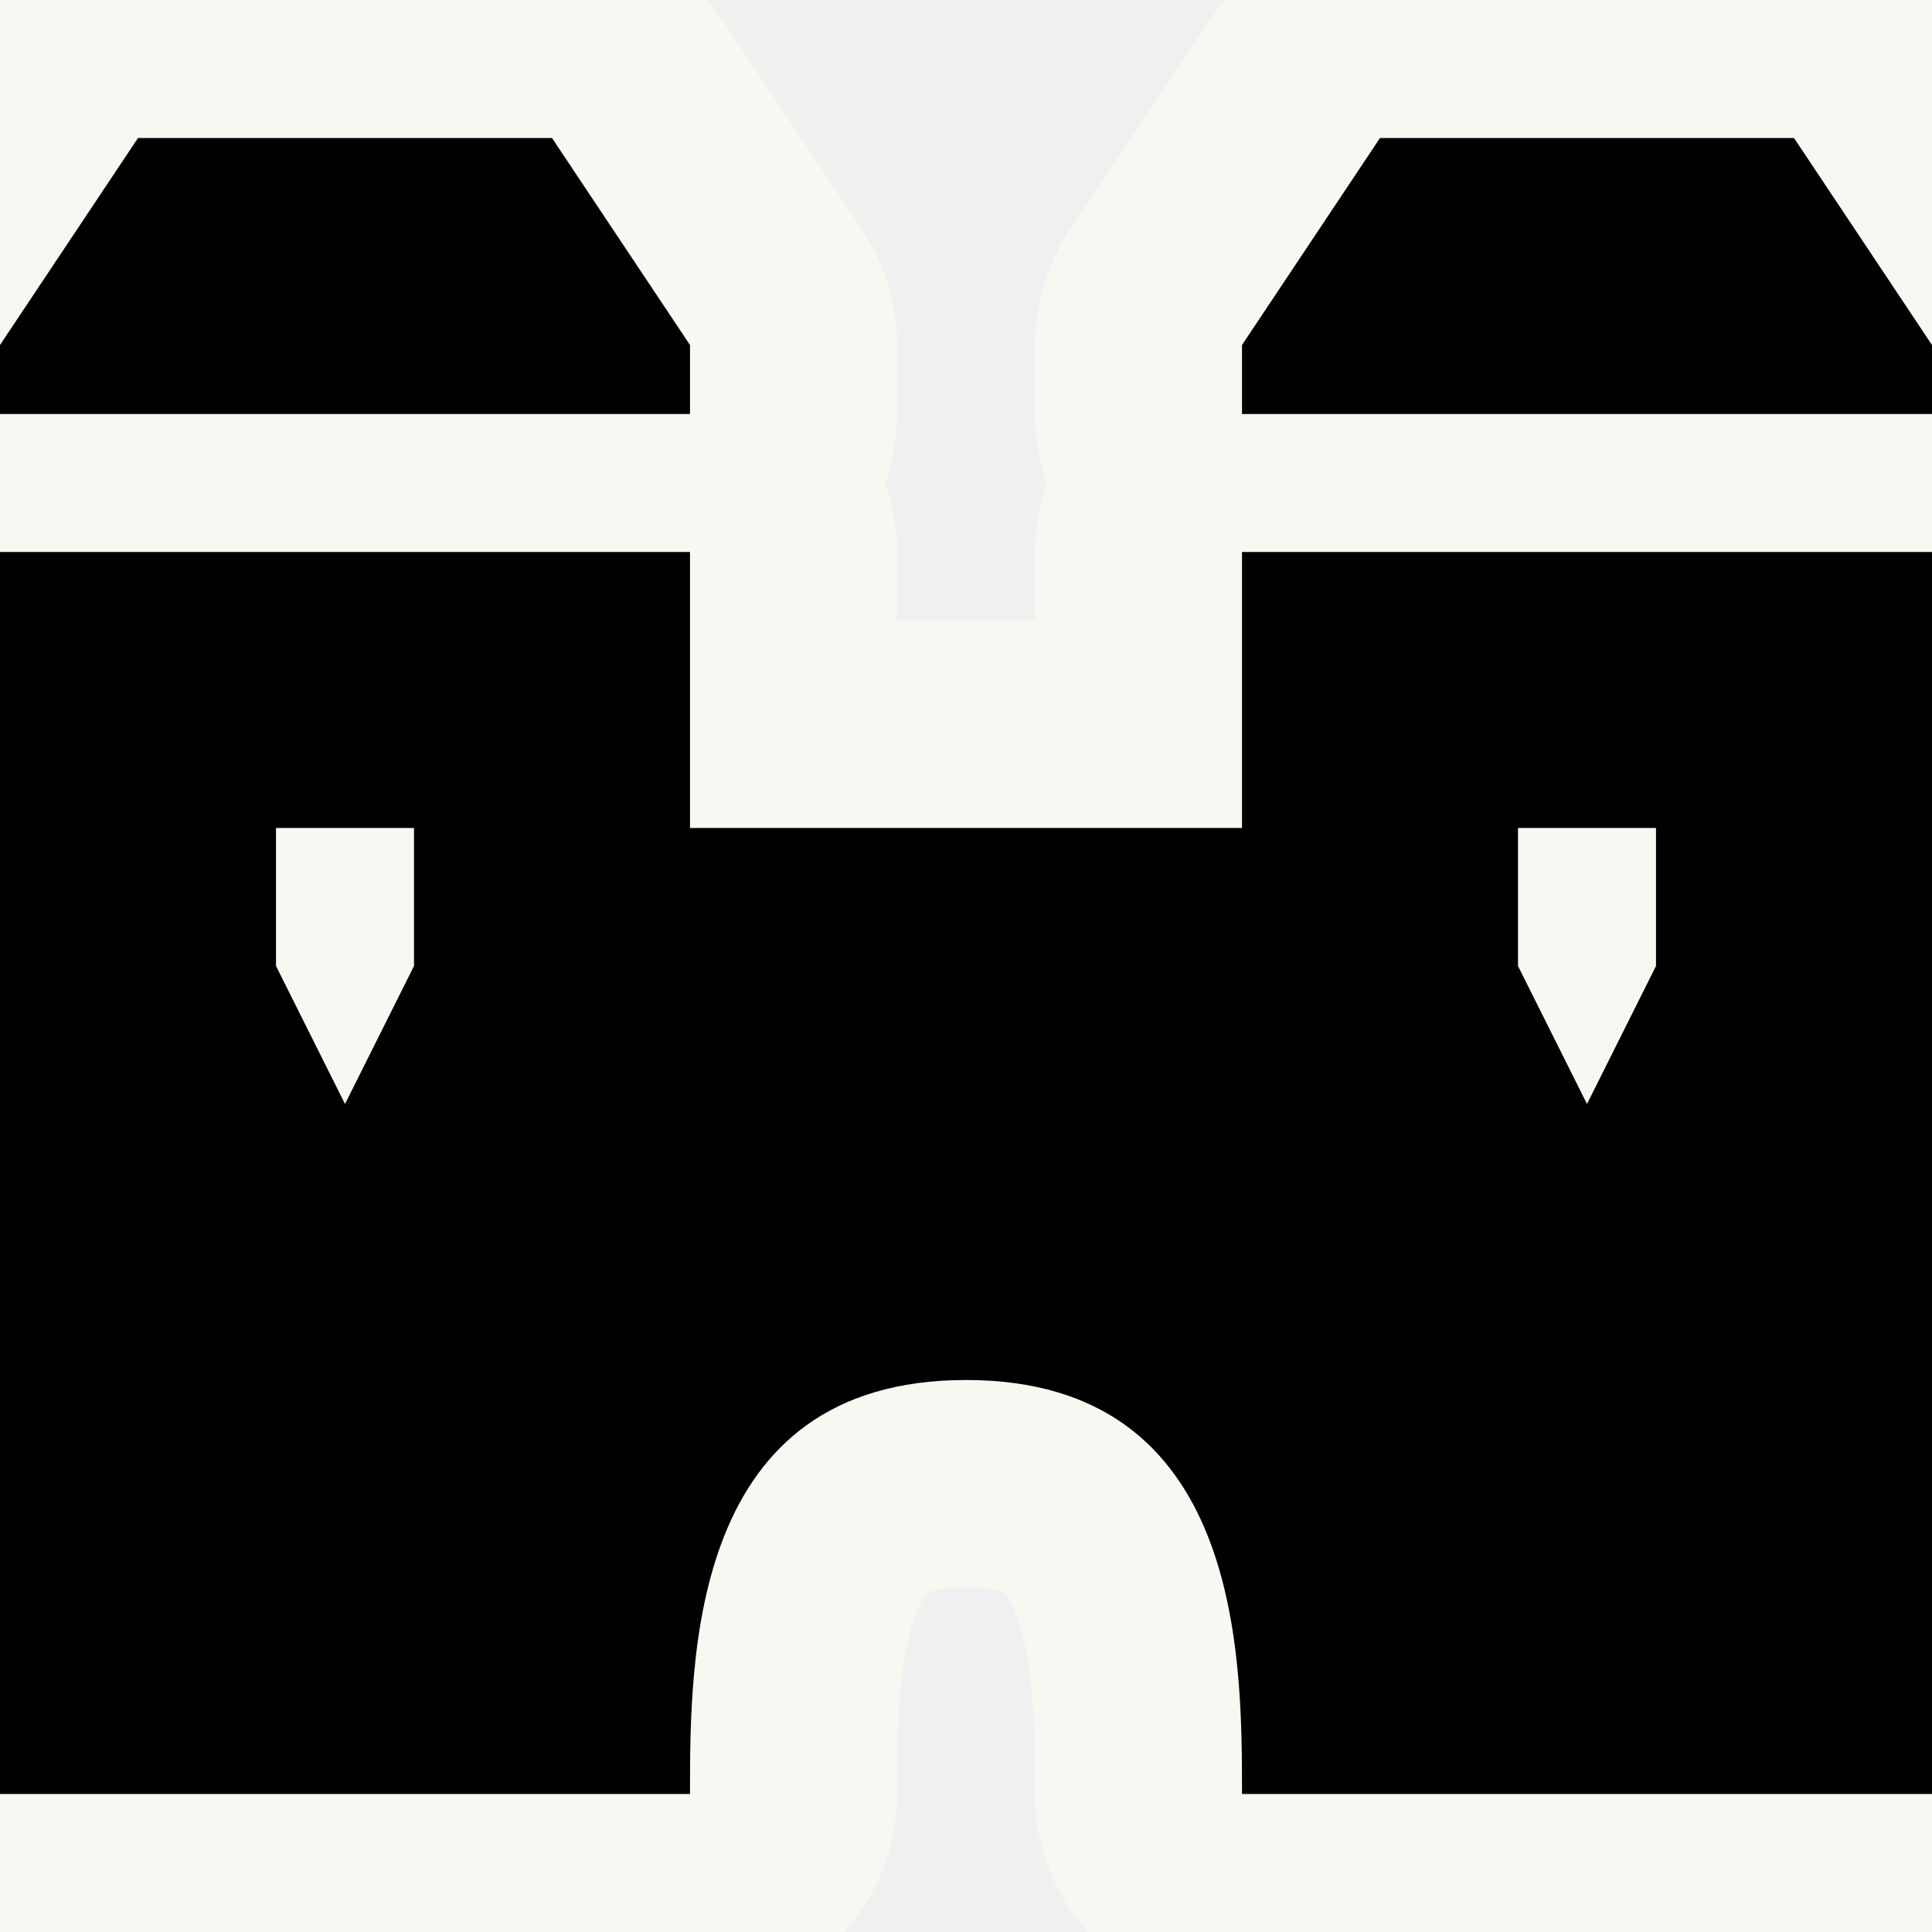
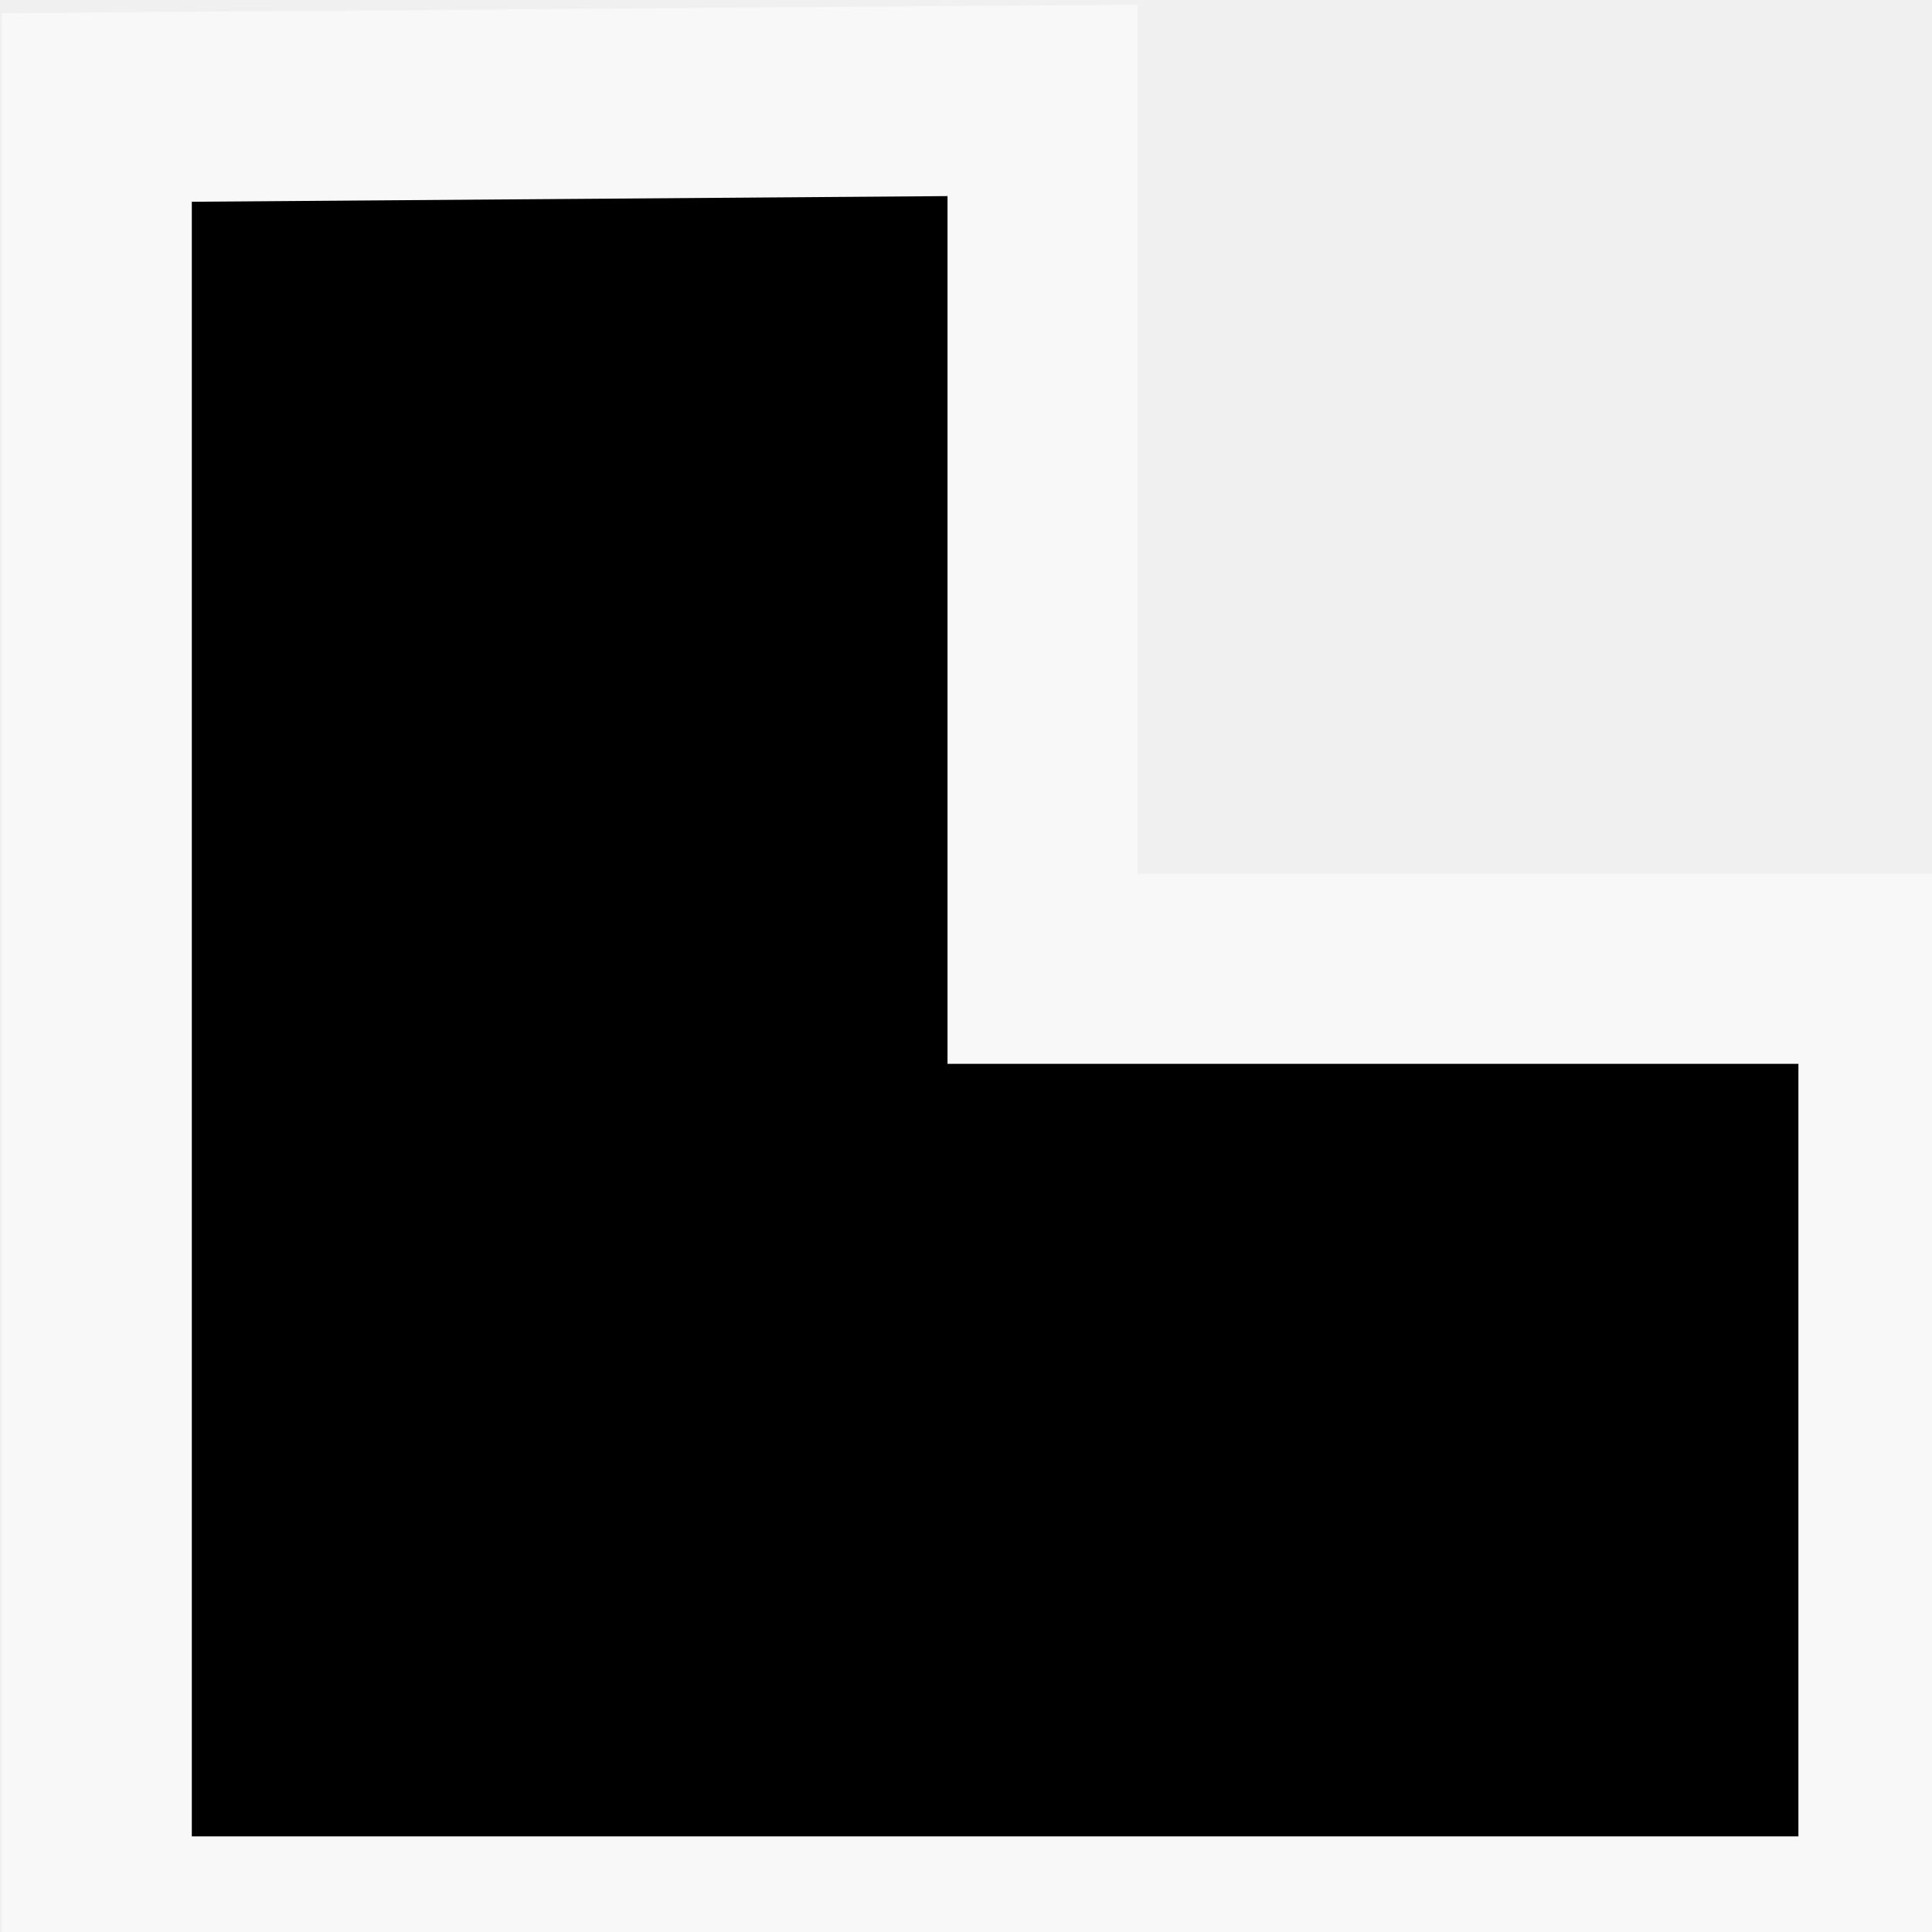
<svg xmlns="http://www.w3.org/2000/svg" id="svg2" viewBox="0 0 14 14" height="100%" width="100%" version="1.1">
  <defs id="defs6" />
-   <path style="opacity:0.5;fill:none;fill-opacity:1;stroke:#fffff4;stroke-width:3;stroke-linecap:round;stroke-linejoin:round;stroke-miterlimit:4;stroke-dasharray:none;stroke-opacity:1" d="M 1,1 L 0,2.5 V 3 H 5 V 2.5 L 4,1 Z M 10,1 L 9,2.5 V 3 H 14 V 2.5 L 13,1 Z M 0,4 V 13 H 5 C 5,12 5,10 7,10 C 9,10 9,12 9,13 H 14 V 4 H 9 V 6 H 7 H 5 V 4 Z M 2,6 H 3 V 7 L 2.5,8 L 2,7 Z M 11,6 H 12 V 7 L 11.5,8 L 11,7 Z" id="outline" />
-   <path id="path824" d="M 1 1 L 0 2.5 L 0 3 L 5 3 L 5 2.5 L 4 1 L 1 1 z M 10 1 L 9 2.5 L 9 3 L 14 3 L 14 2.5 L 13 1 L 10 1 z M 0 4 L 0 13 L 5 13 C 5 12 5 10 7 10 C 9 10 9 12 9 13 L 14 13 L 14 4 L 9 4 L 9 6 L 7 6 L 5 6 L 5 4 L 0 4 z M 2 6 L 3 6 L 3 7 L 2.5 8 L 2 7 L 2 6 z M 11 6 L 12 6 L 12 7 L 11.5 8 L 11 7 L 11 6 z " style="fill:#000000;fill-opacity:1;stroke:none" />
+   <path id="outline" d="M 1.39,1.462 V 13.307 H 13.032 V 7.709 H 6.866 V 1.421 Z" style="opacity:0.5;fill:none;fill-opacity:1;stroke:#ffffff;stroke-width:2.754;stroke-linecap:butt;stroke-linejoin:miter;stroke-miterlimit:4;stroke-dasharray:none;stroke-opacity:1" />
+   <path style="fill:#000000;fill-opacity:1;stroke:none;stroke-width:0.918px;stroke-linecap:butt;stroke-linejoin:miter;stroke-opacity:1" d="M 1.39,1.462 V 13.307 H 13.032 V 7.709 H 6.866 V 1.421 Z" id="ruins" />
</svg>
